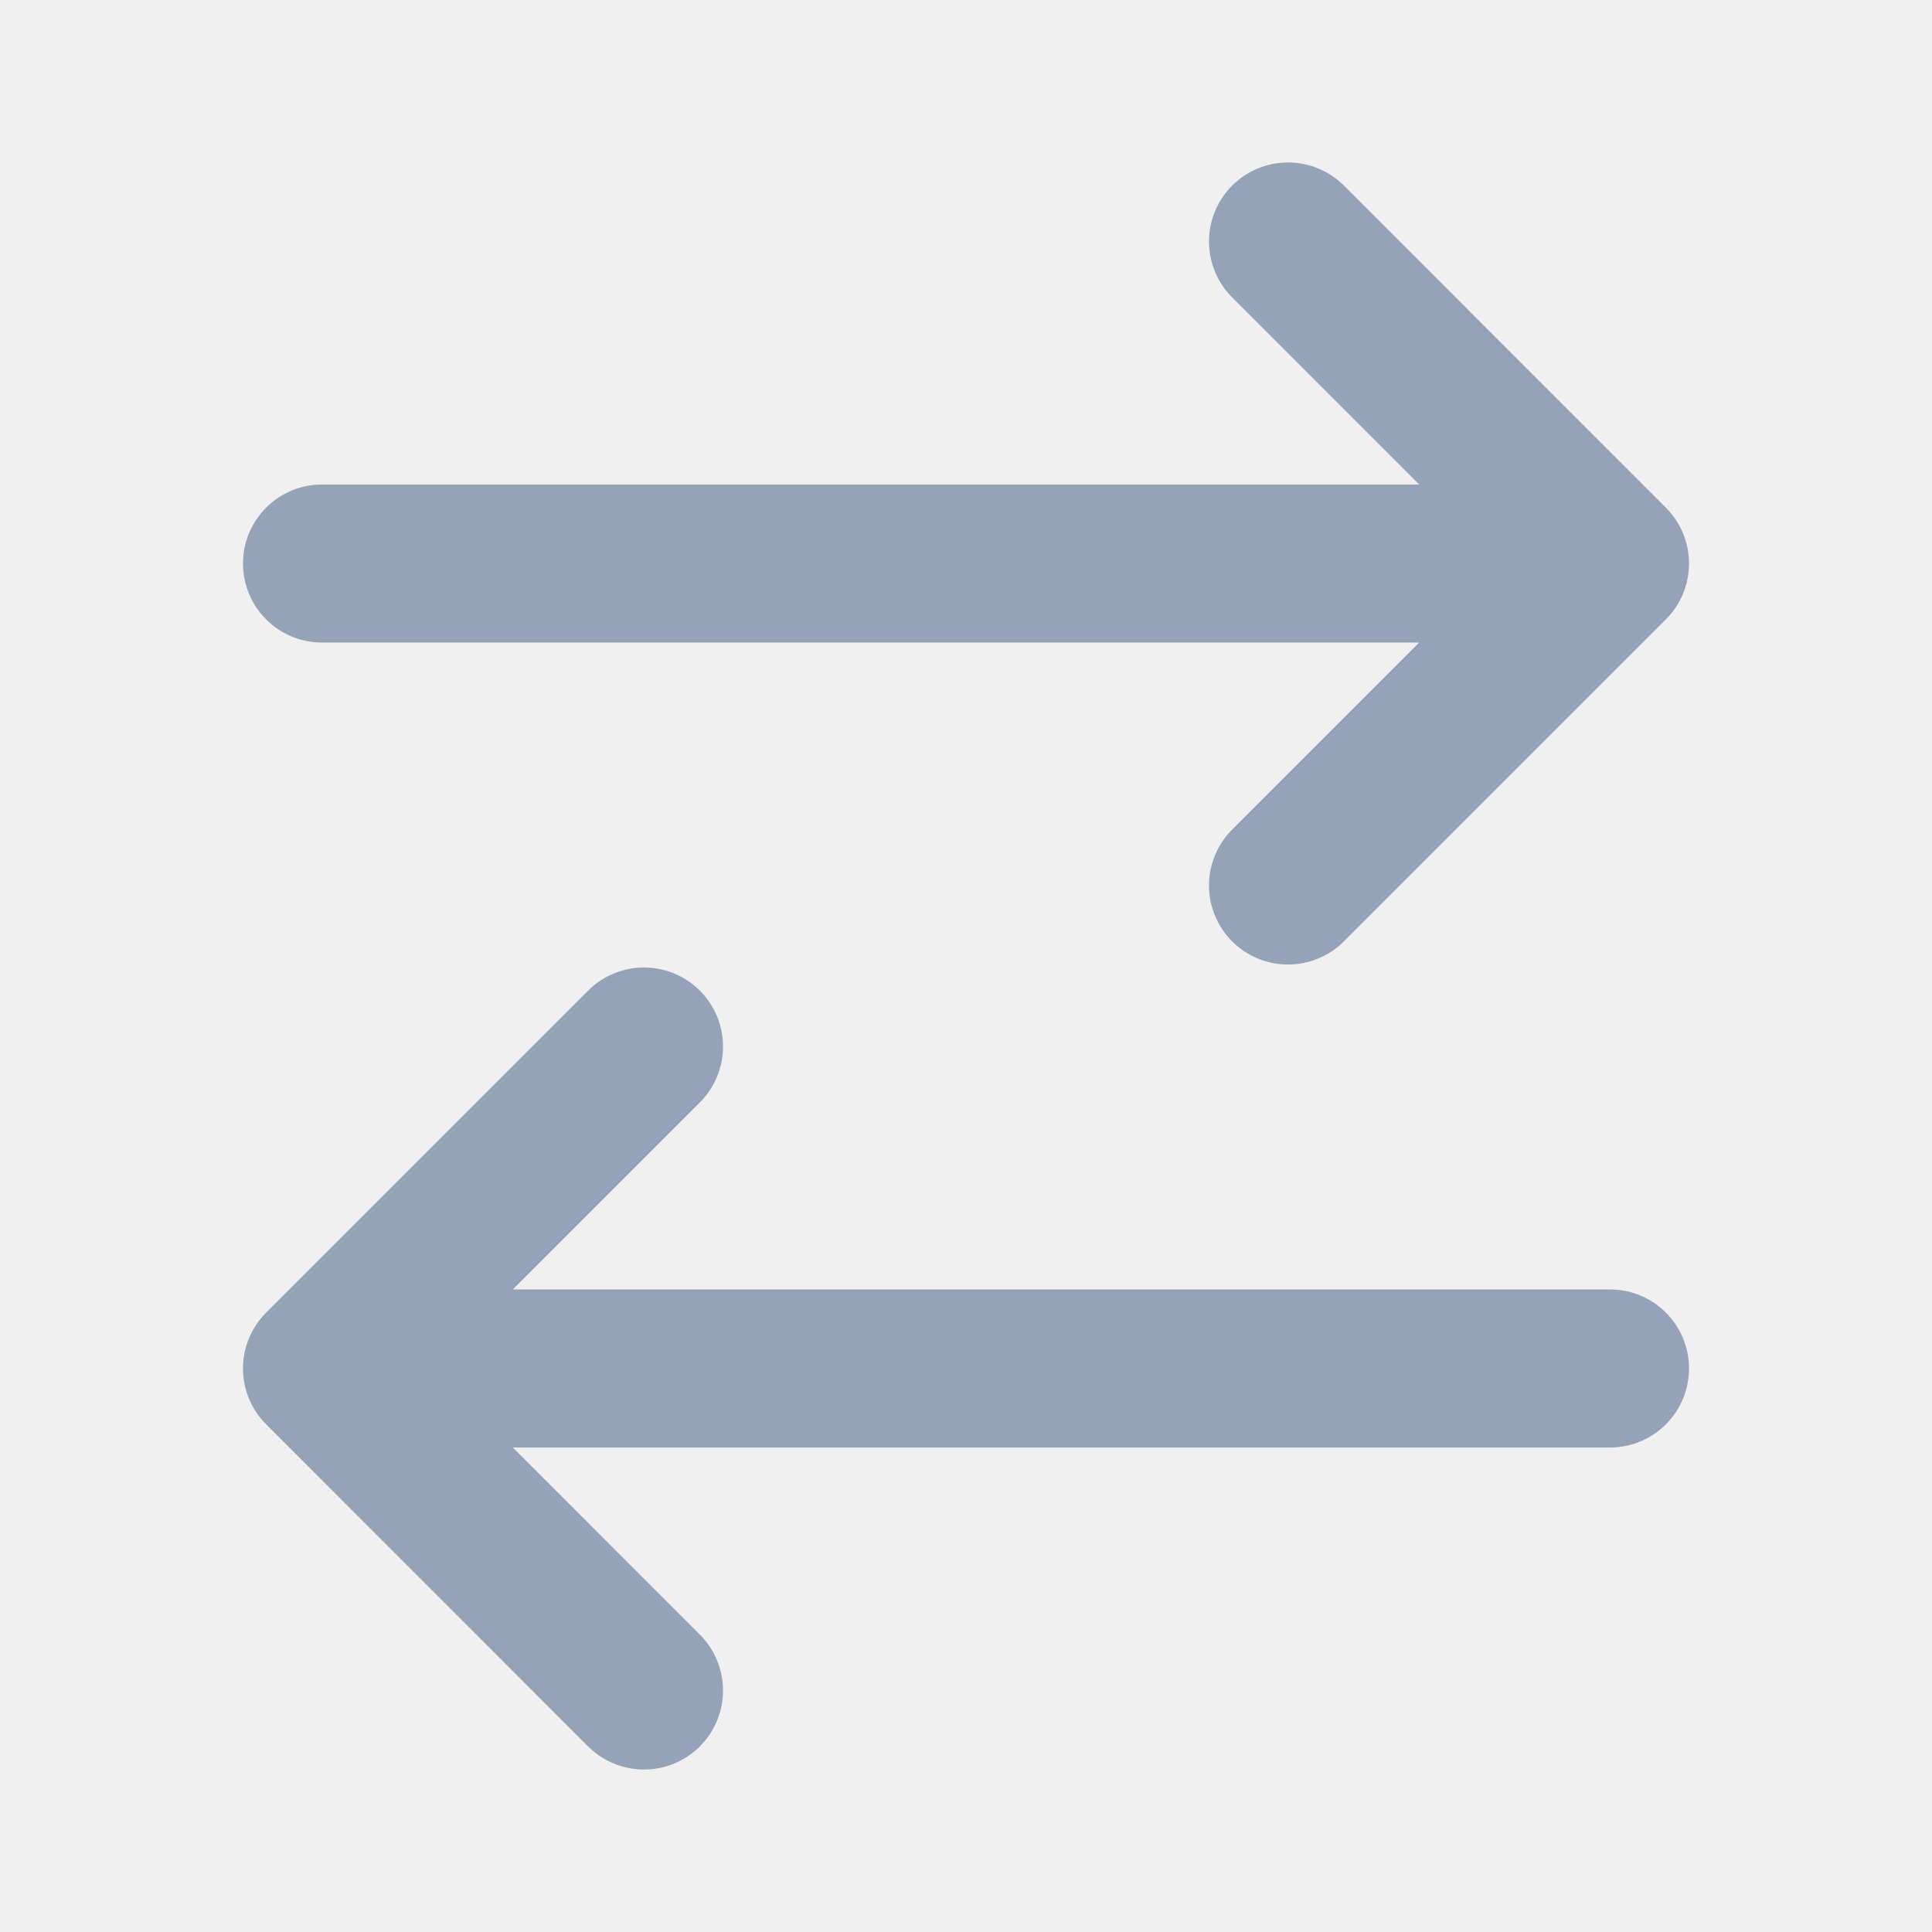
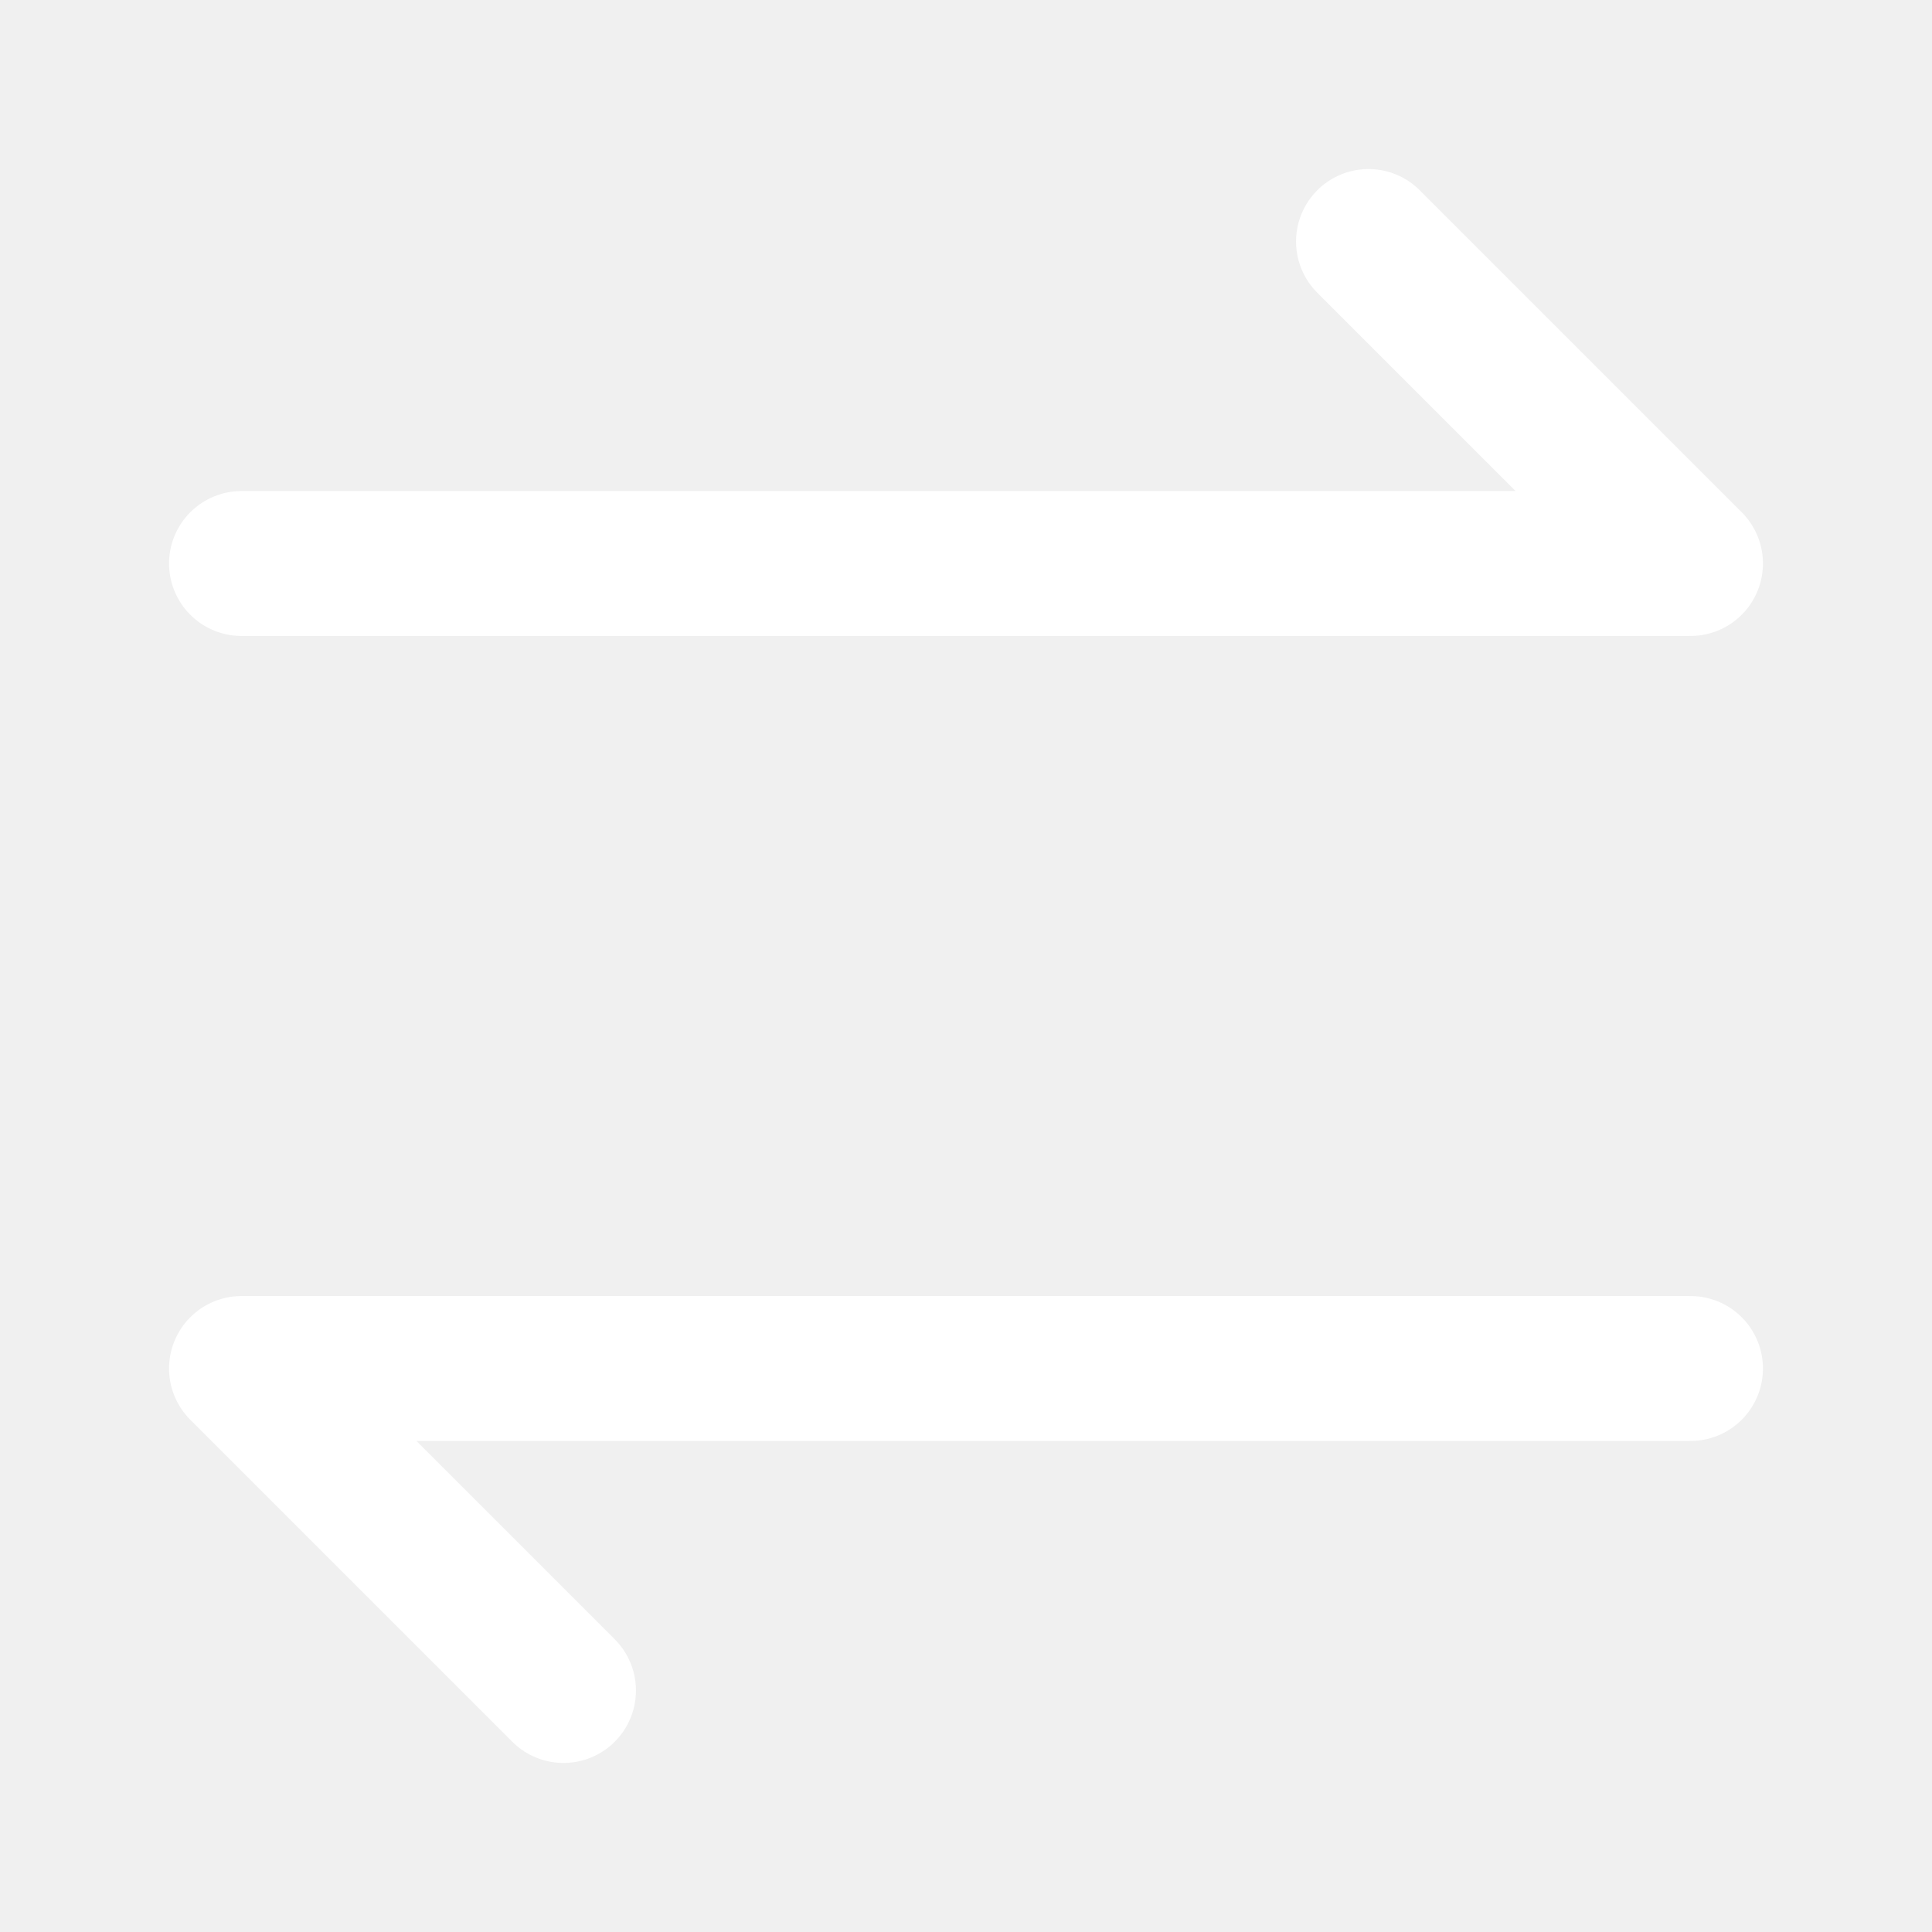
- <svg xmlns="http://www.w3.org/2000/svg" preserveAspectRatio="none" overflow="visible" style="display: block;" width="22" height="22" viewBox="0 0 22 22" fill="none">
-   <g id="Icon / swap">
-     <path id="Vector" d="M3.667 6.417H18.333M14.667 10.083L18.333 6.417L14.667 2.75M18.333 15.583H3.667M7.333 11.917L3.667 15.583L7.333 19.25" stroke-width="1.8" stroke-linecap="round" stroke-linejoin="round" stroke="#94A3B8" />
+ <svg xmlns="http://www.w3.org/2000/svg" preserveAspectRatio="none" overflow="visible" style="display: block;" width="24" height="24" viewBox="0 0 24 24" fill="none">
+   <g id="Icon Â· swap">
+     <path id="Vector" d="M3 7H21L17 3M21 17H3L7 21" stroke-width="1.8" stroke-linecap="round" stroke-linejoin="round" stroke="white" />
  </g>
</svg>
